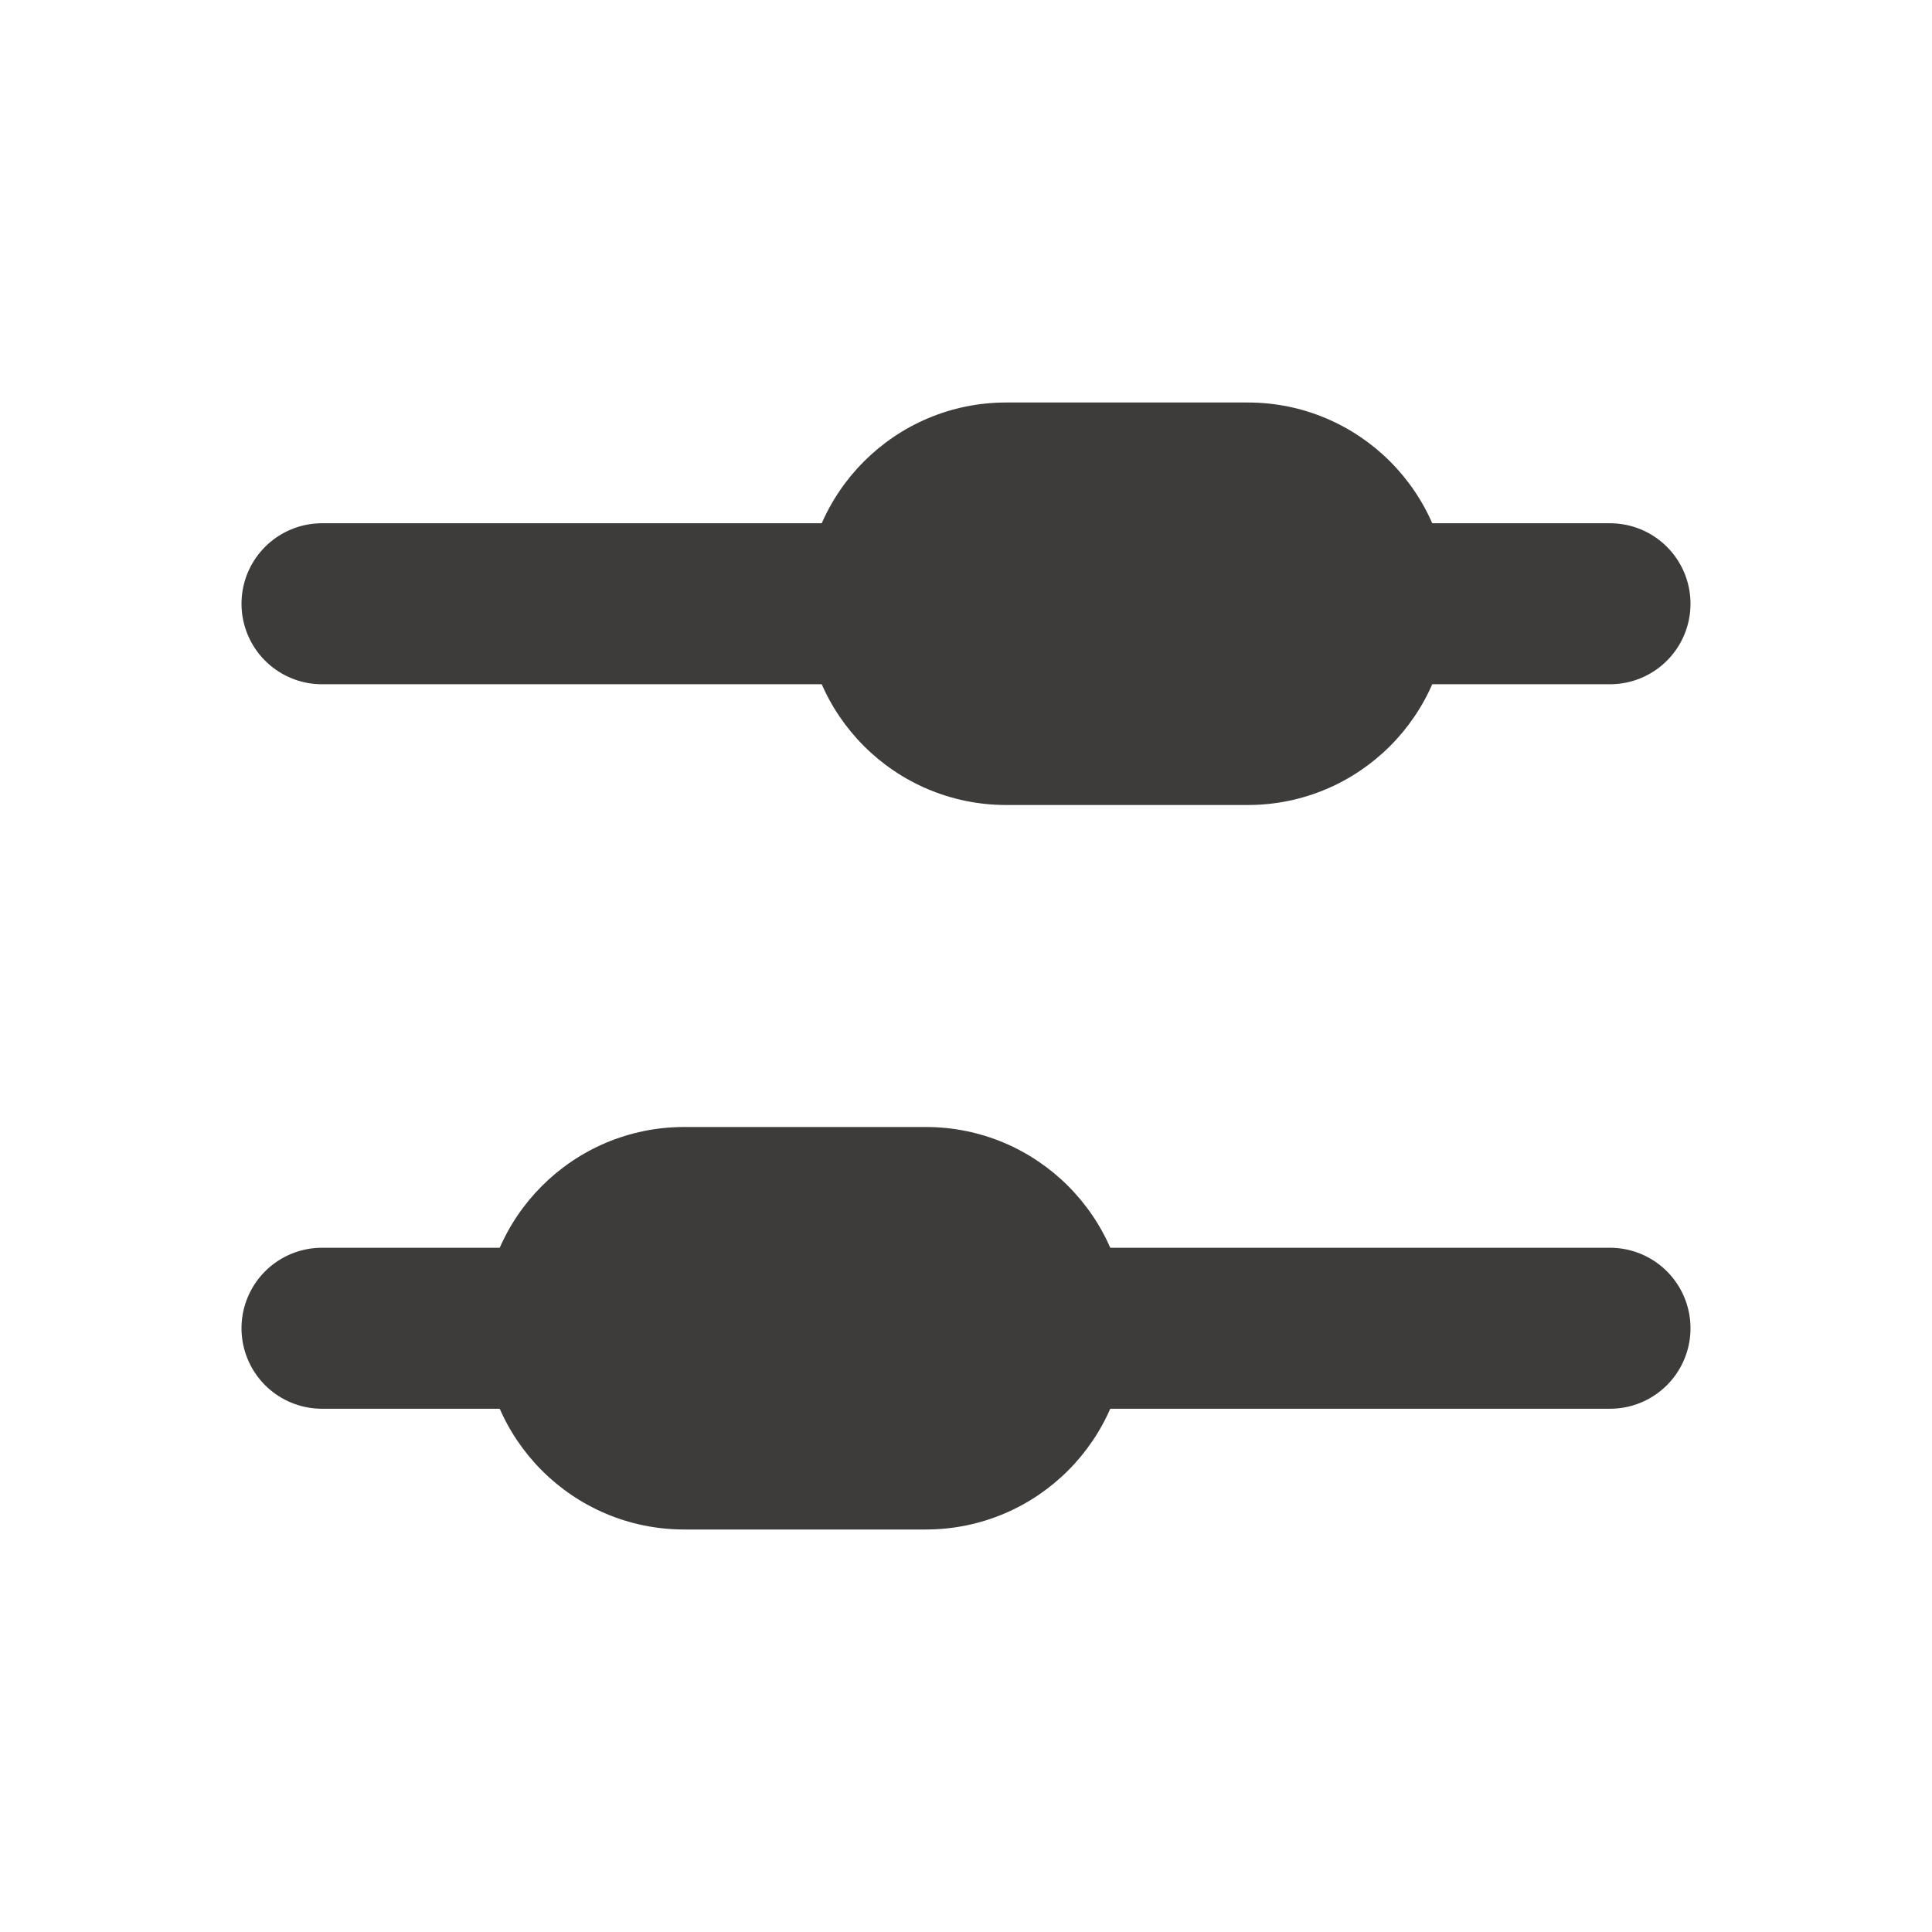
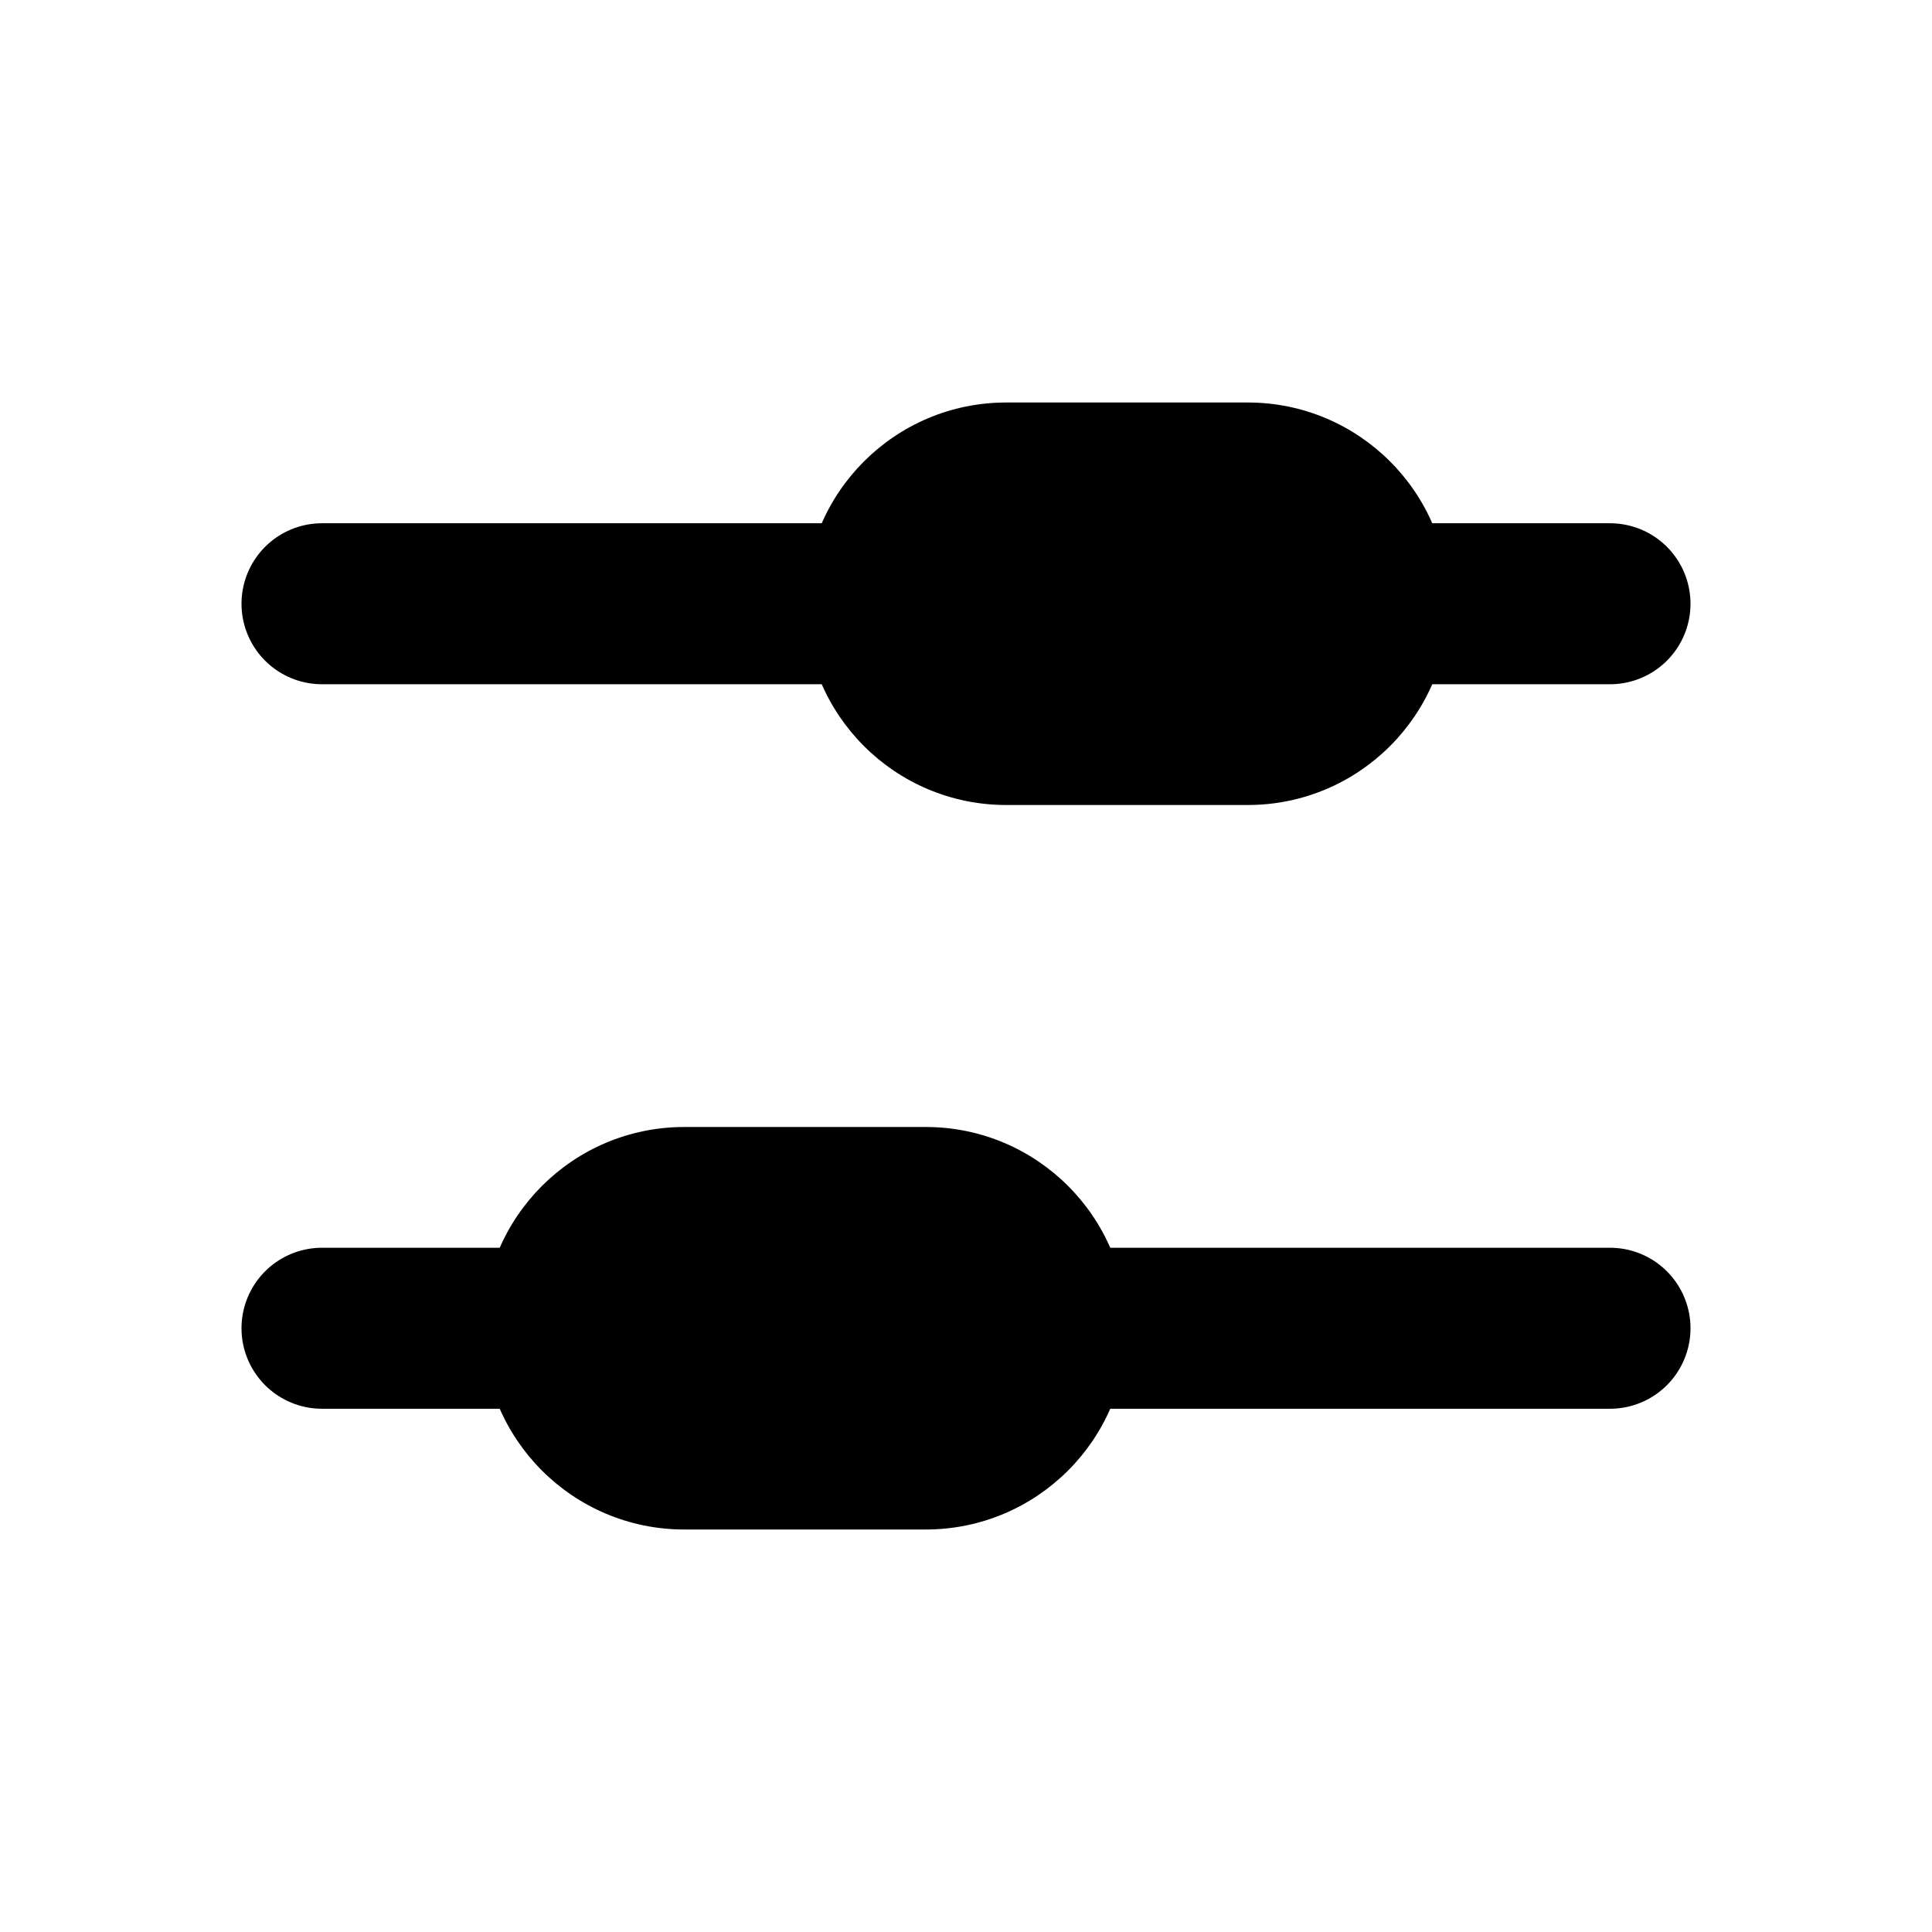
<svg xmlns="http://www.w3.org/2000/svg" width="24" height="24" viewBox="0 0 24 24" fill="none">
  <g id="24_icon-fill/sliders">
-     <line id="Line 1" x1="4" y1="7.5" x2="20" y2="7.5" stroke="#3D3C3A" stroke-width="2" stroke-linecap="round" />
-     <line id="Line 2" x1="1" y1="-1" x2="17" y2="-1" transform="matrix(-1 0 0 1 21 17.5)" stroke="#3D3C3A" stroke-width="2" stroke-linecap="round" />
-     <rect id="Rectangle 456746773" x="10" y="5" width="8" height="5" rx="2.5" fill="#3D3C3A" />
-     <rect id="Rectangle 456746774" width="8" height="5" rx="2.5" transform="matrix(-1 0 0 1 14 14)" fill="#3D3C3A" />
+     <line id="Line 1" x1="4" y1="7.5" x2="20" y2="7.5" stroke="currentColor" stroke-width="2" stroke-linecap="round" />
+     <line id="Line 2" x1="1" y1="-1" x2="17" y2="-1" transform="matrix(-1 0 0 1 21 17.5)" stroke="currentColor" stroke-width="2" stroke-linecap="round" />
+     <rect id="Rectangle 456746773" x="10" y="5" width="8" height="5" rx="2.5" fill="currentColor" />
+     <rect id="Rectangle 456746774" width="8" height="5" rx="2.5" transform="matrix(-1 0 0 1 14 14)" fill="currentColor" />
  </g>
</svg>
